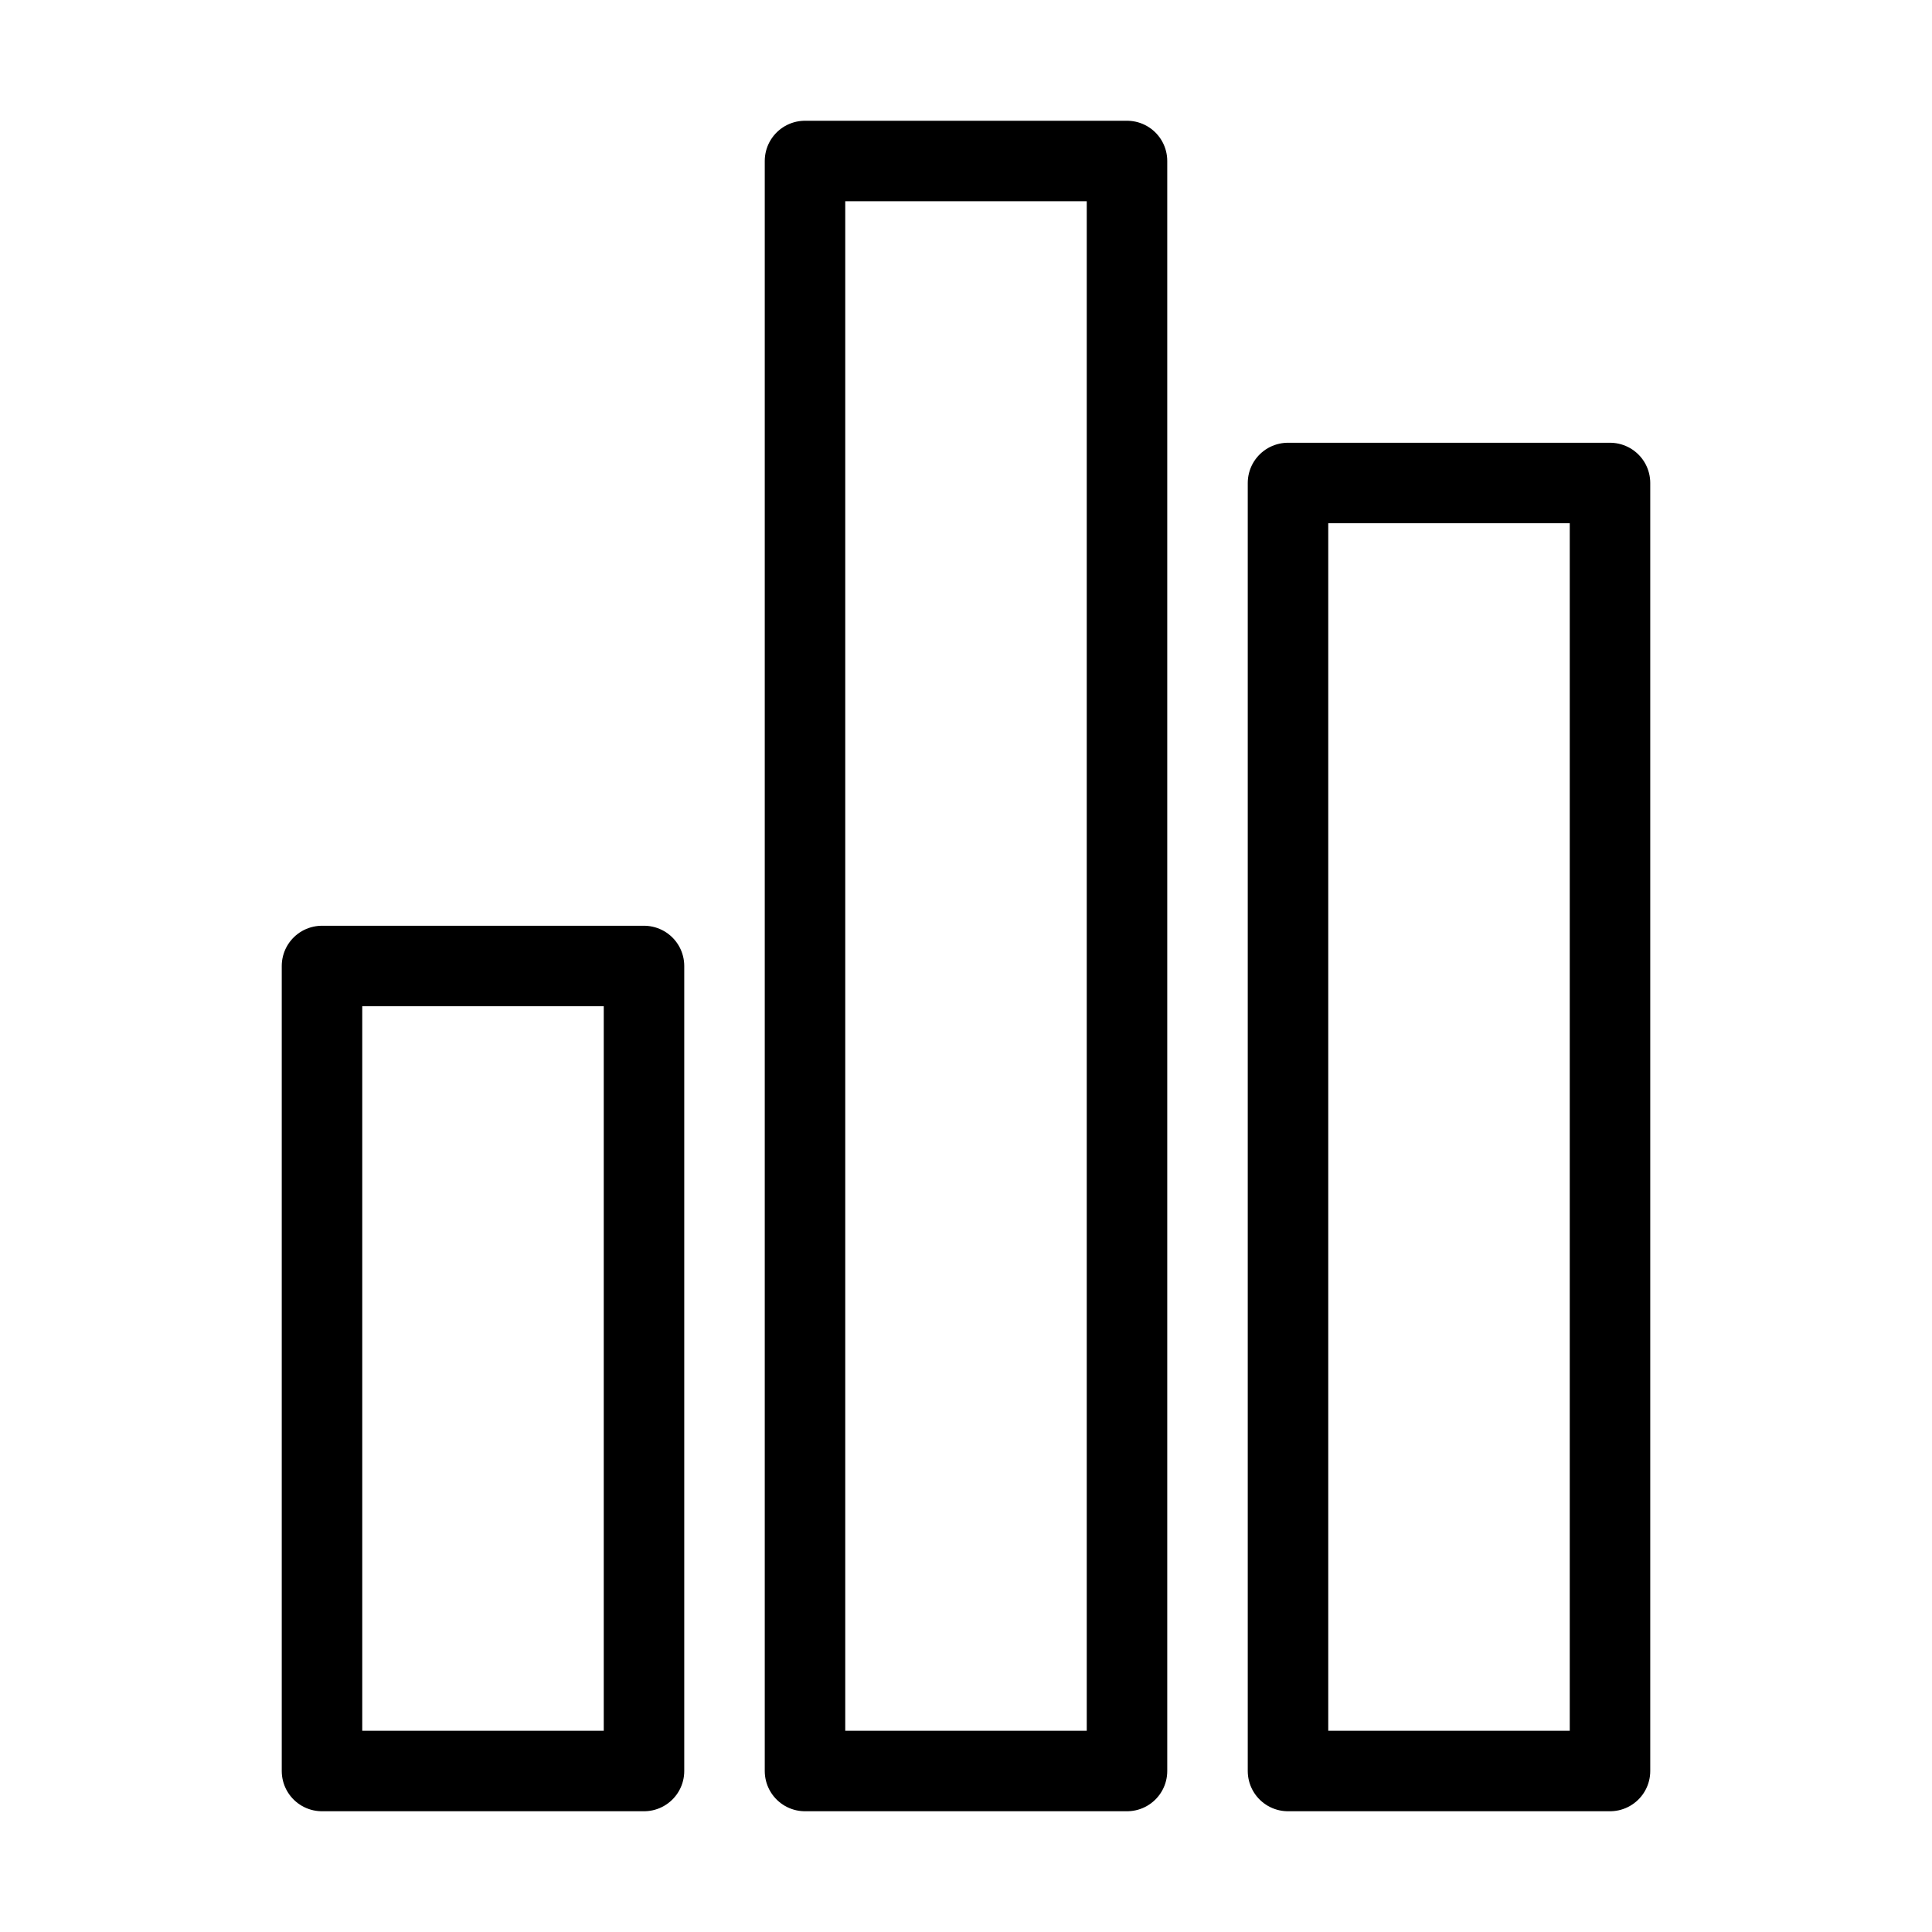
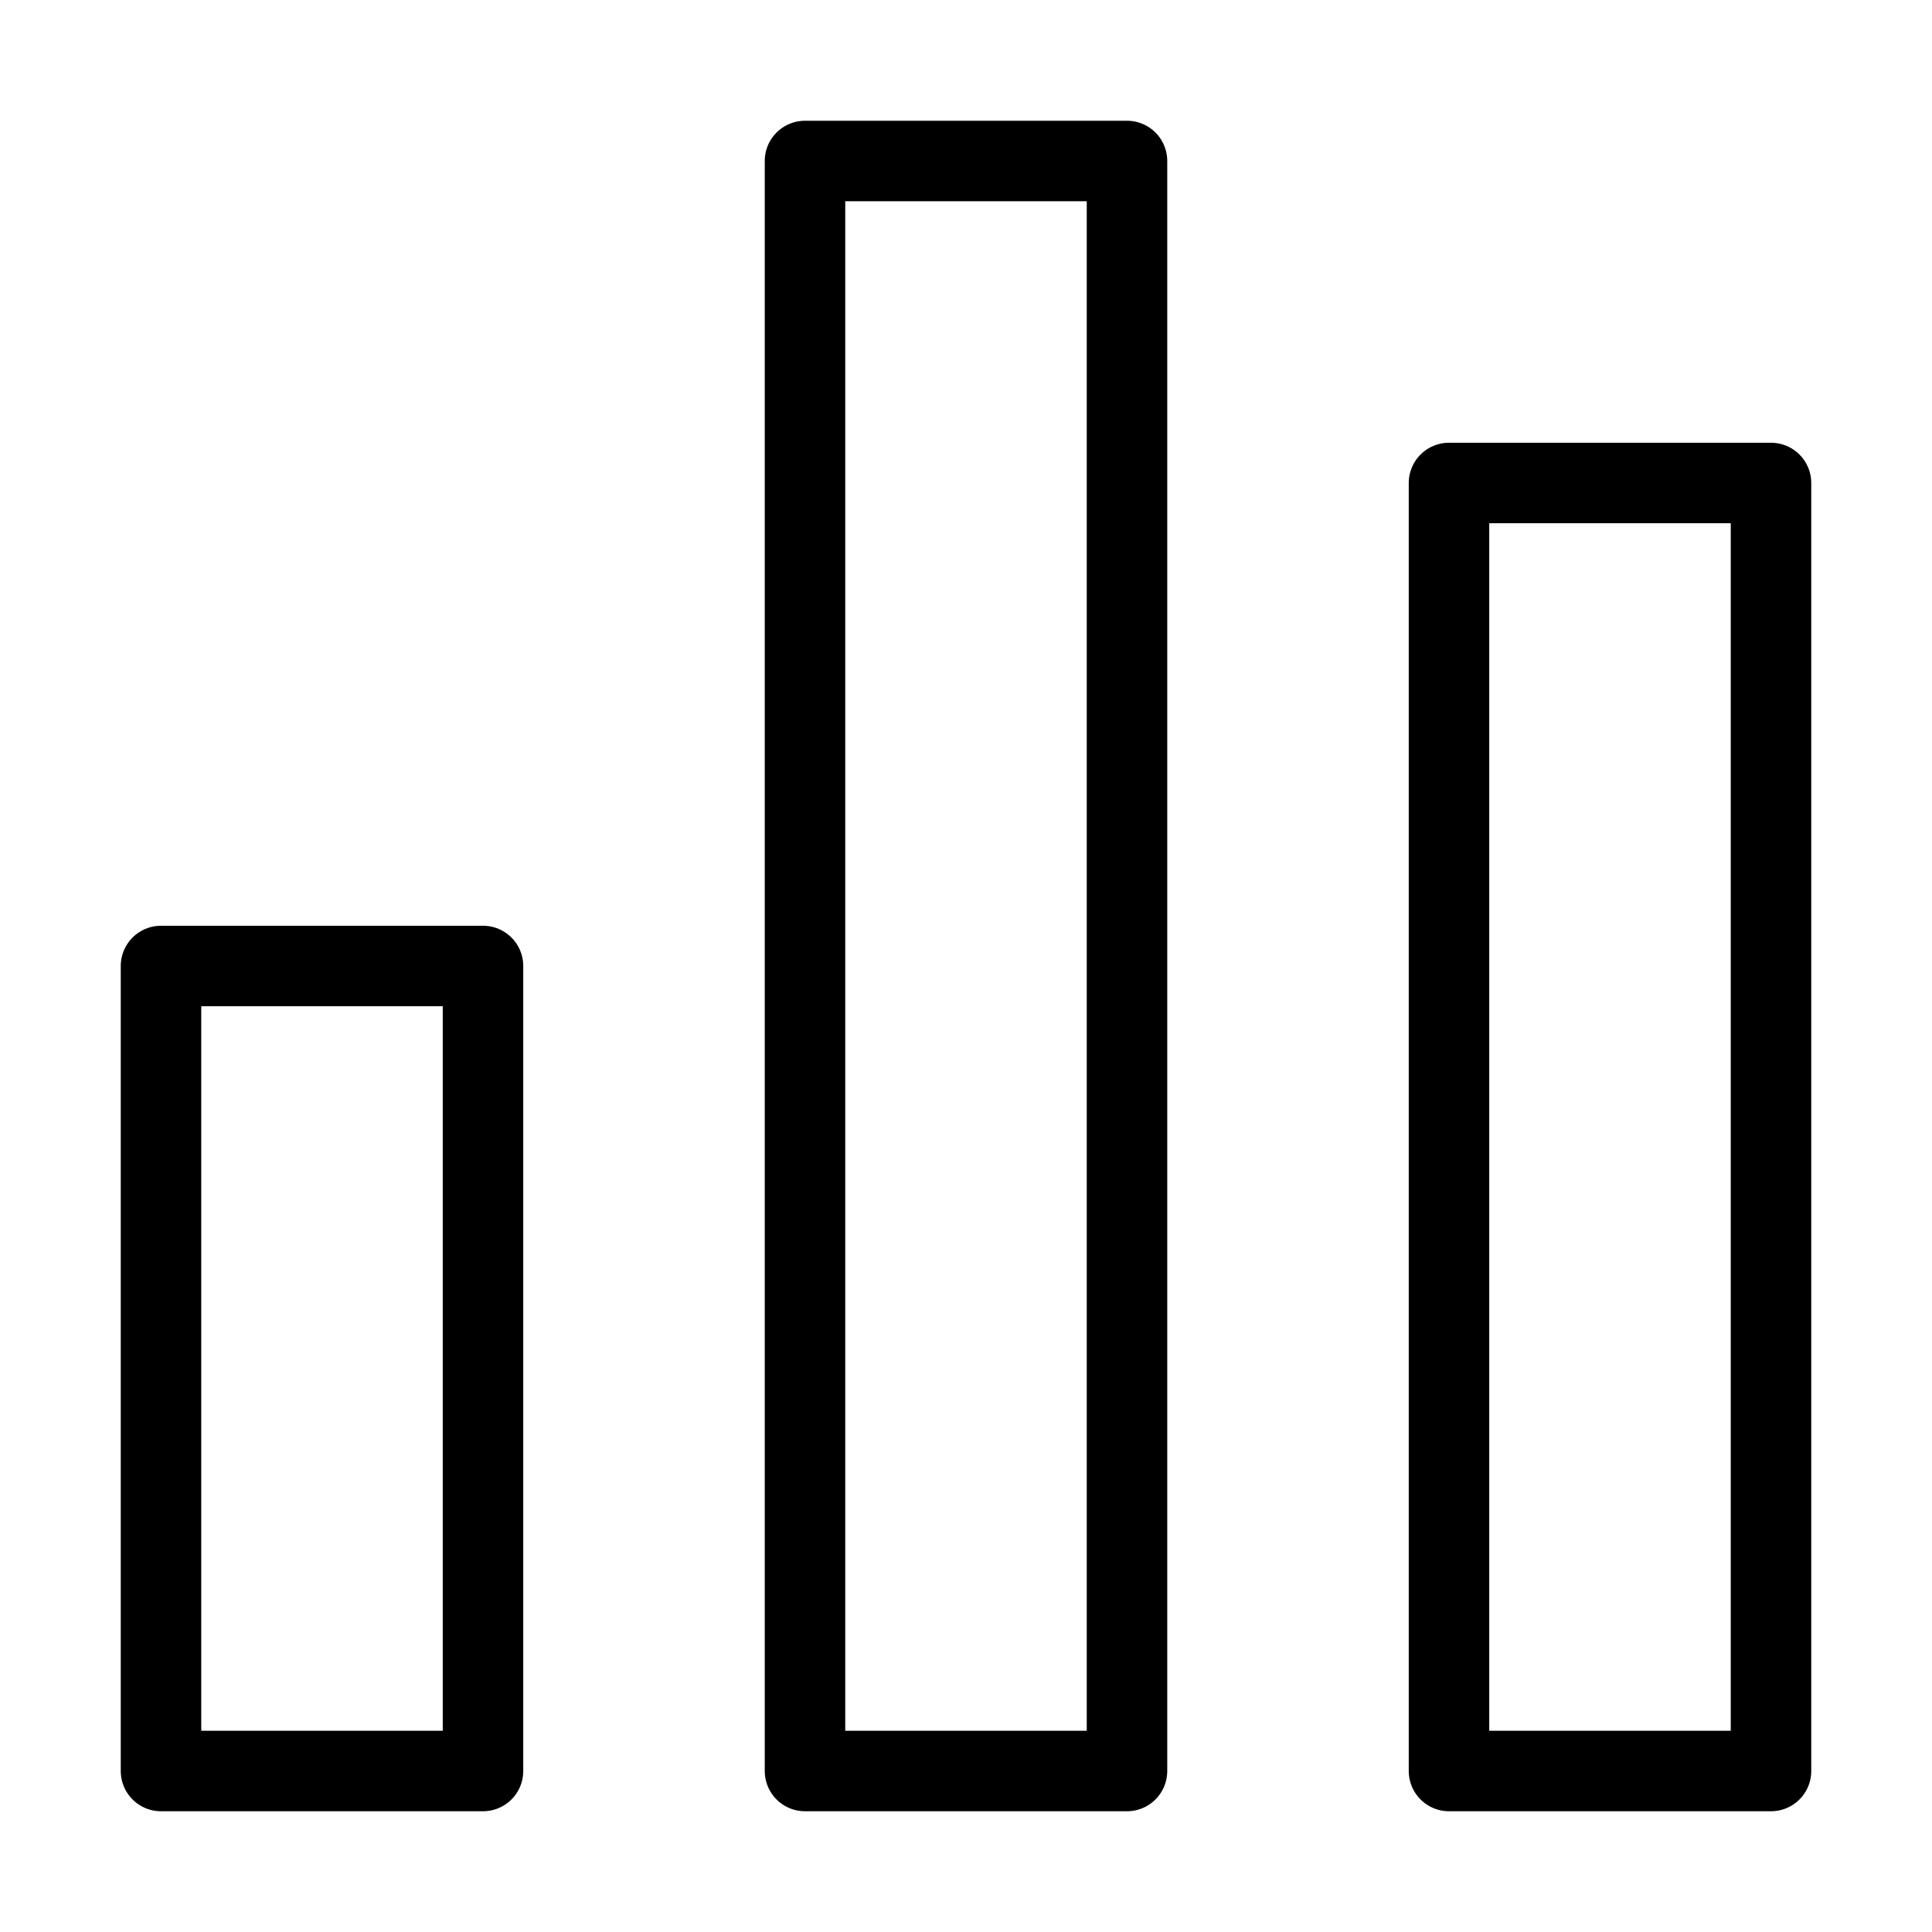
<svg xmlns="http://www.w3.org/2000/svg" id="bar-chart" viewBox="0 0 24 24" stroke="currentColor" stroke-linecap="round" stroke-linejoin="round" shape-rendering="geometricPrecision" text-rendering="geometricPrecision">
  <style>
- #bar-chart{pointer-events: all}#bar-chart #bar-chart-u-rectangle {animation: bar-chart-u-rectangle__m 1000ms linear infinite normal backwards}@keyframes bar-chart-u-rectangle__m { 0% {d: path('M0,0L4,0L4,16L0,16L0,0Z')} 30% {d: path('M0,-4.004L4,-4.004L4,16L0,16L0,-4.004Z')} 60% {d: path('M0,0L4,0L4,16L0,16L0,0Z')} 100% {d: path('M0,0L4,0L4,16L0,16L0,0Z')}} #bar-chart #bar-chart-u-rectangle2 {animation: bar-chart-u-rectangle2__m 1000ms linear infinite normal backwards}@keyframes bar-chart-u-rectangle2__m { 0% {d: path('M0,0L4,0L4,20L0,20L0,0Z')} 30% {d: path('M0,12L4,12L4,20L0,20L0,12Z')} 60% {d: path('M0,0L4,0L4,20L0,20L0,0Z')} 100% {d: path('M0,0L4,0L4,20L0,20L0,0Z')}} #bar-chart #bar-chart-u-rectangle3 {animation: bar-chart-u-rectangle3__m 1000ms linear infinite normal backwards}@keyframes bar-chart-u-rectangle3__m { 0% {d: path('M0,0L4,0L4,10L0,10L0,0Z')} 30% {d: path('M0,-6L4,-6L4,10L0,10L0,-6Z')} 60% {d: path('M0,0L4,0L4,10L0,10L0,0Z')} 100% {d: path('M0,0L4,0L4,10L0,10L0,0Z')}}
+ #bar-chart{pointer-events: all}#bar-chart #bar-chart-u-rectangle {animation: bar-chart-u-rectangle__m 700ms linear infinite normal backwards}@keyframes bar-chart-u-rectangle__m { 0% {d: path('M0,0L4,0L4,16L0,16L0,0Z')} 42.857% {d: path('M0,-4.004L4,-4.004L4,16L0,16L0,-4.004Z')} 85.714% {d: path('M0,0L4,0L4,16L0,16L0,0Z')} 100% {d: path('M0,0L4,0L4,16L0,16L0,0Z')}} #bar-chart #bar-chart-u-rectangle2 {animation: bar-chart-u-rectangle2__m 700ms linear infinite normal backwards}@keyframes bar-chart-u-rectangle2__m { 0% {d: path('M0,0L4,0L4,20L0,20L0,0Z')} 42.857% {d: path('M0,12L4,12L4,20L0,20L0,12Z')} 85.714% {d: path('M0,0L4,0L4,20L0,20L0,0Z')} 100% {d: path('M0,0L4,0L4,20L0,20L0,0Z')}} #bar-chart #bar-chart-u-rectangle3 {animation: bar-chart-u-rectangle3__m 700ms linear infinite normal backwards}@keyframes bar-chart-u-rectangle3__m { 0% {d: path('M0,0L4,0L4,10L0,10L0,0Z')} 42.857% {d: path('M0,-6L4,-6L4,10L0,10L0,-6Z')} 85.714% {d: path('M0,0L4,0L4,10L0,10L0,0Z')} 100% {d: path('M0,0L4,0L4,10L0,10L0,0Z')}}
</style>
-   <path id="bar-chart-u-rectangle" d="M0,0h4v16h-4L0,0Z" transform="translate(16 6)" fill="none" />
+   <path id="bar-chart-u-rectangle" d="M0,0h4v16h-4L0,0Z" transform="translate(18 6)" fill="none" />
  <path id="bar-chart-u-rectangle2" d="M0,0h4v20h-4L0,0Z" transform="translate(10 2)" fill="none" />
-   <path id="bar-chart-u-rectangle3" d="M0,0h4v10h-4L0,0Z" transform="translate(4 12)" fill="none" />
+   <path id="bar-chart-u-rectangle3" d="M0,0h4v10h-4L0,0Z" transform="translate(2 12)" fill="none" />
</svg>
